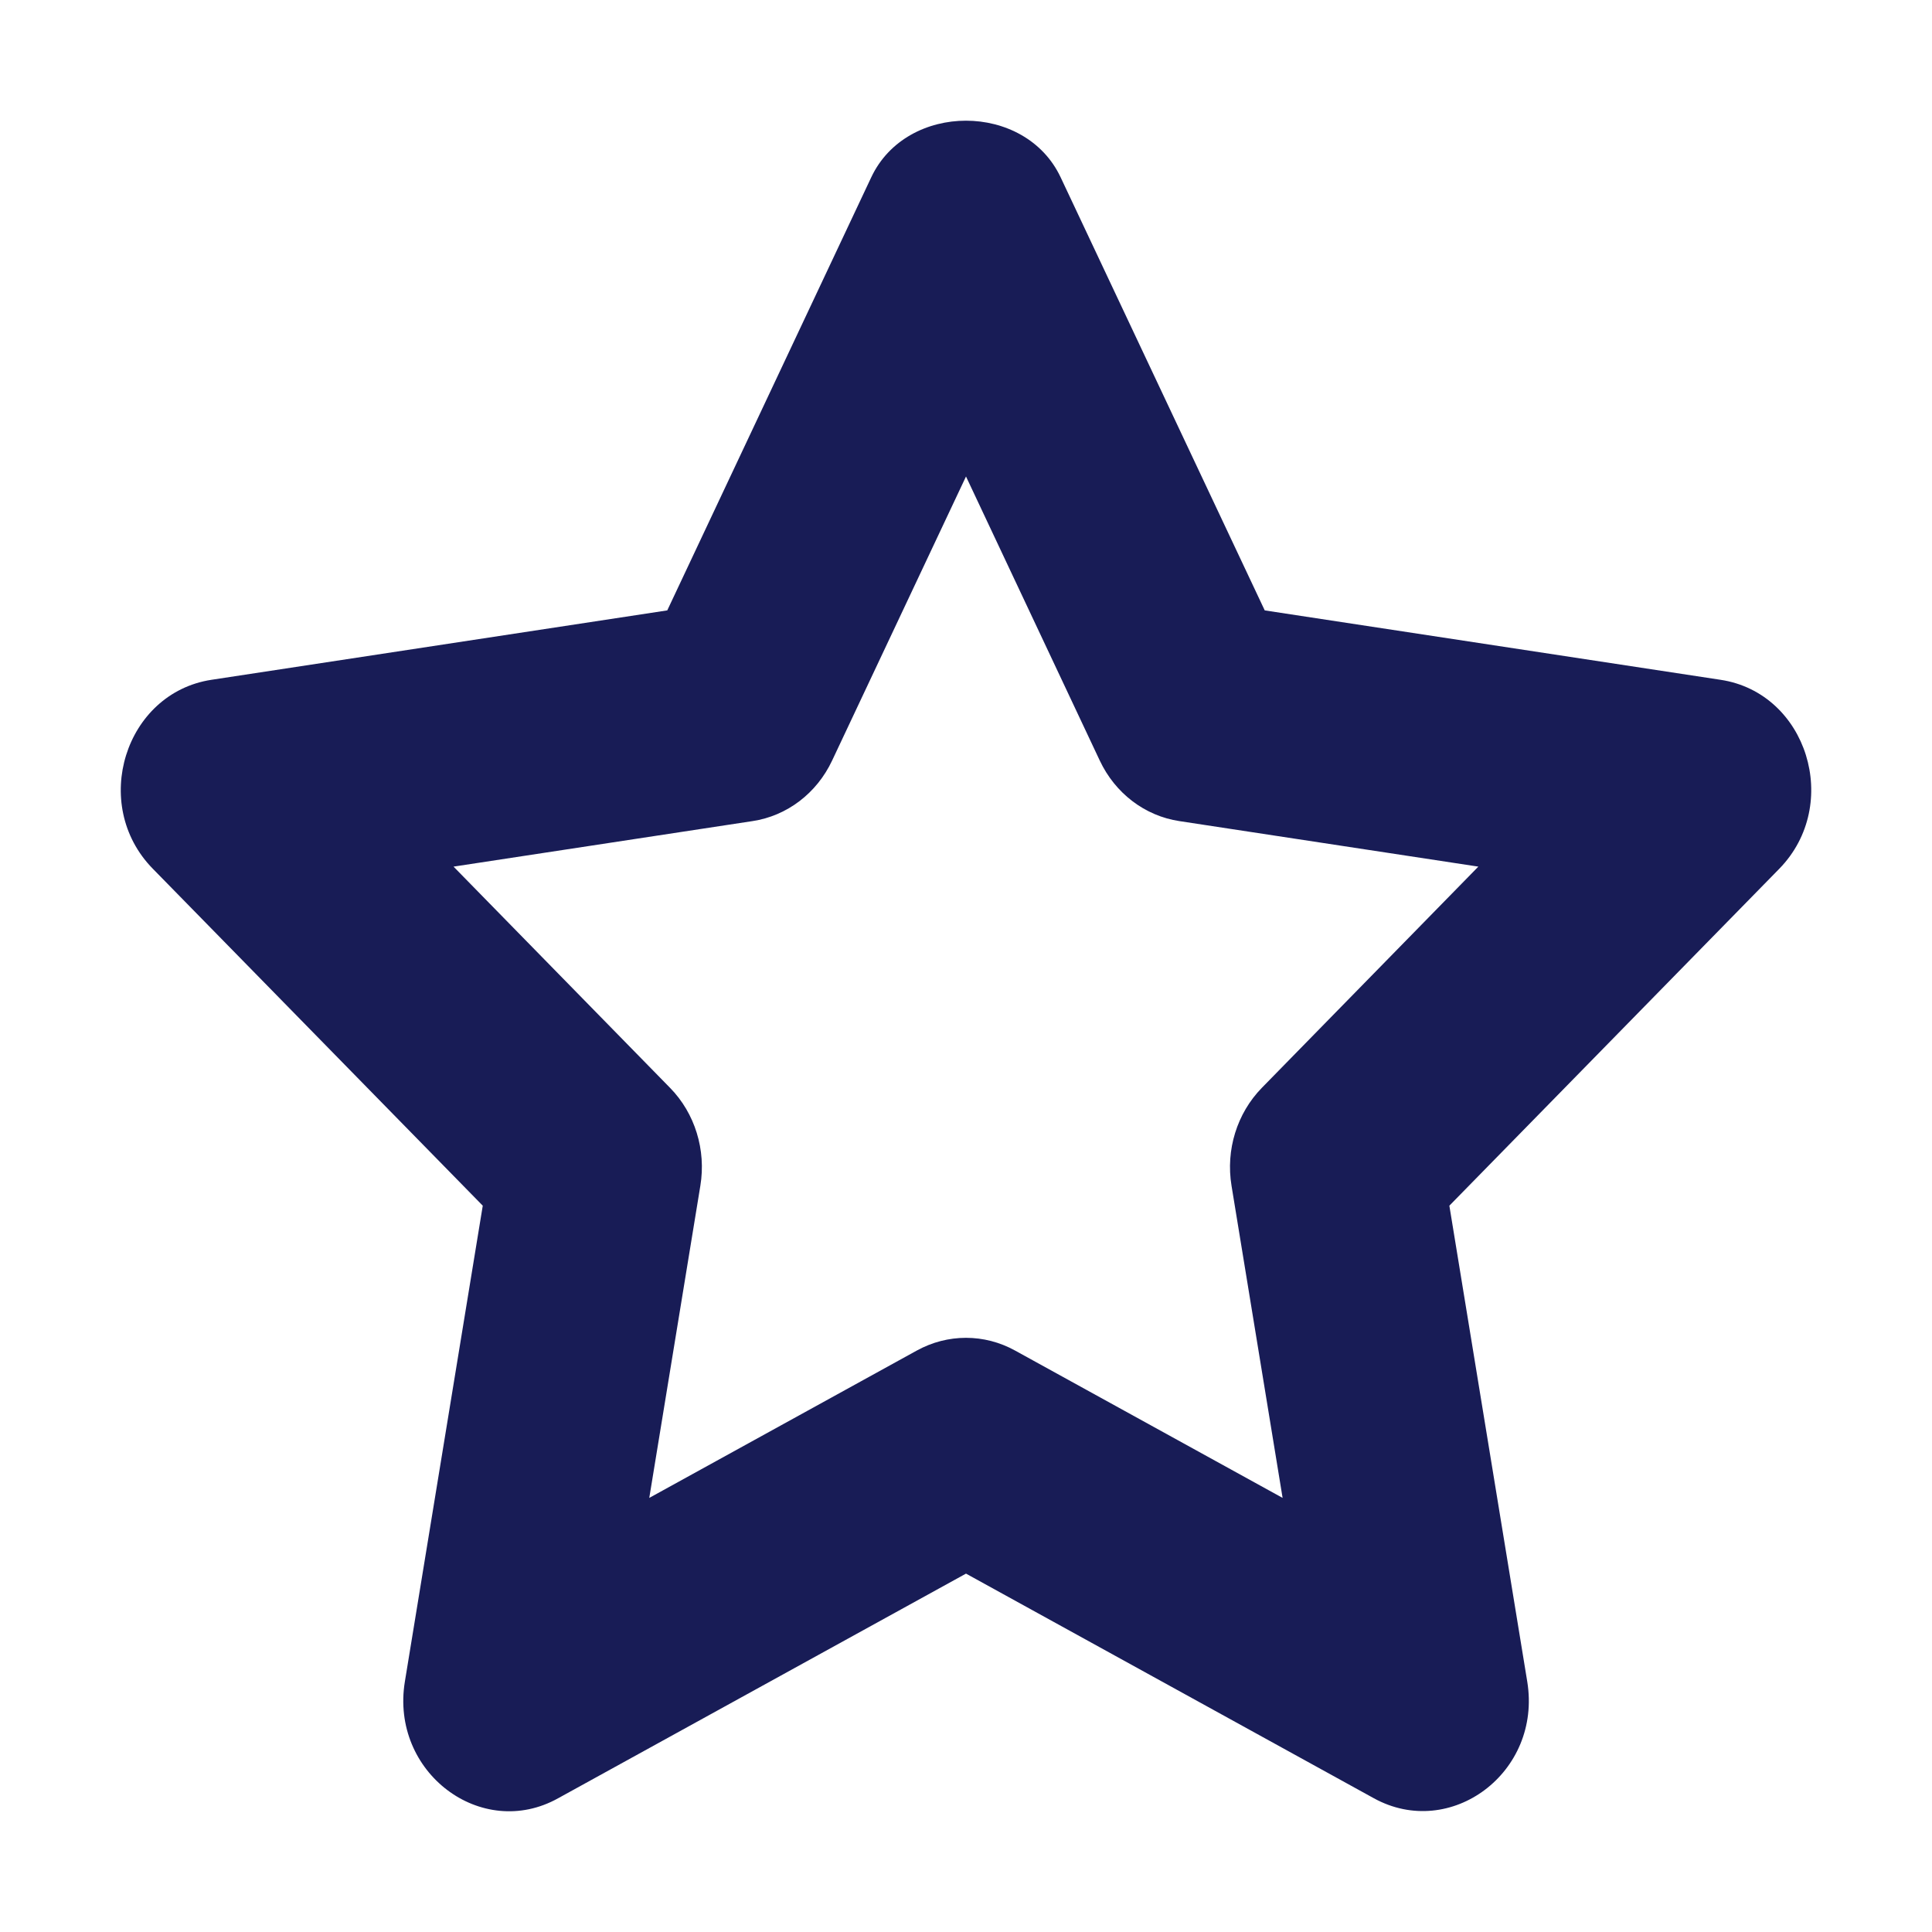
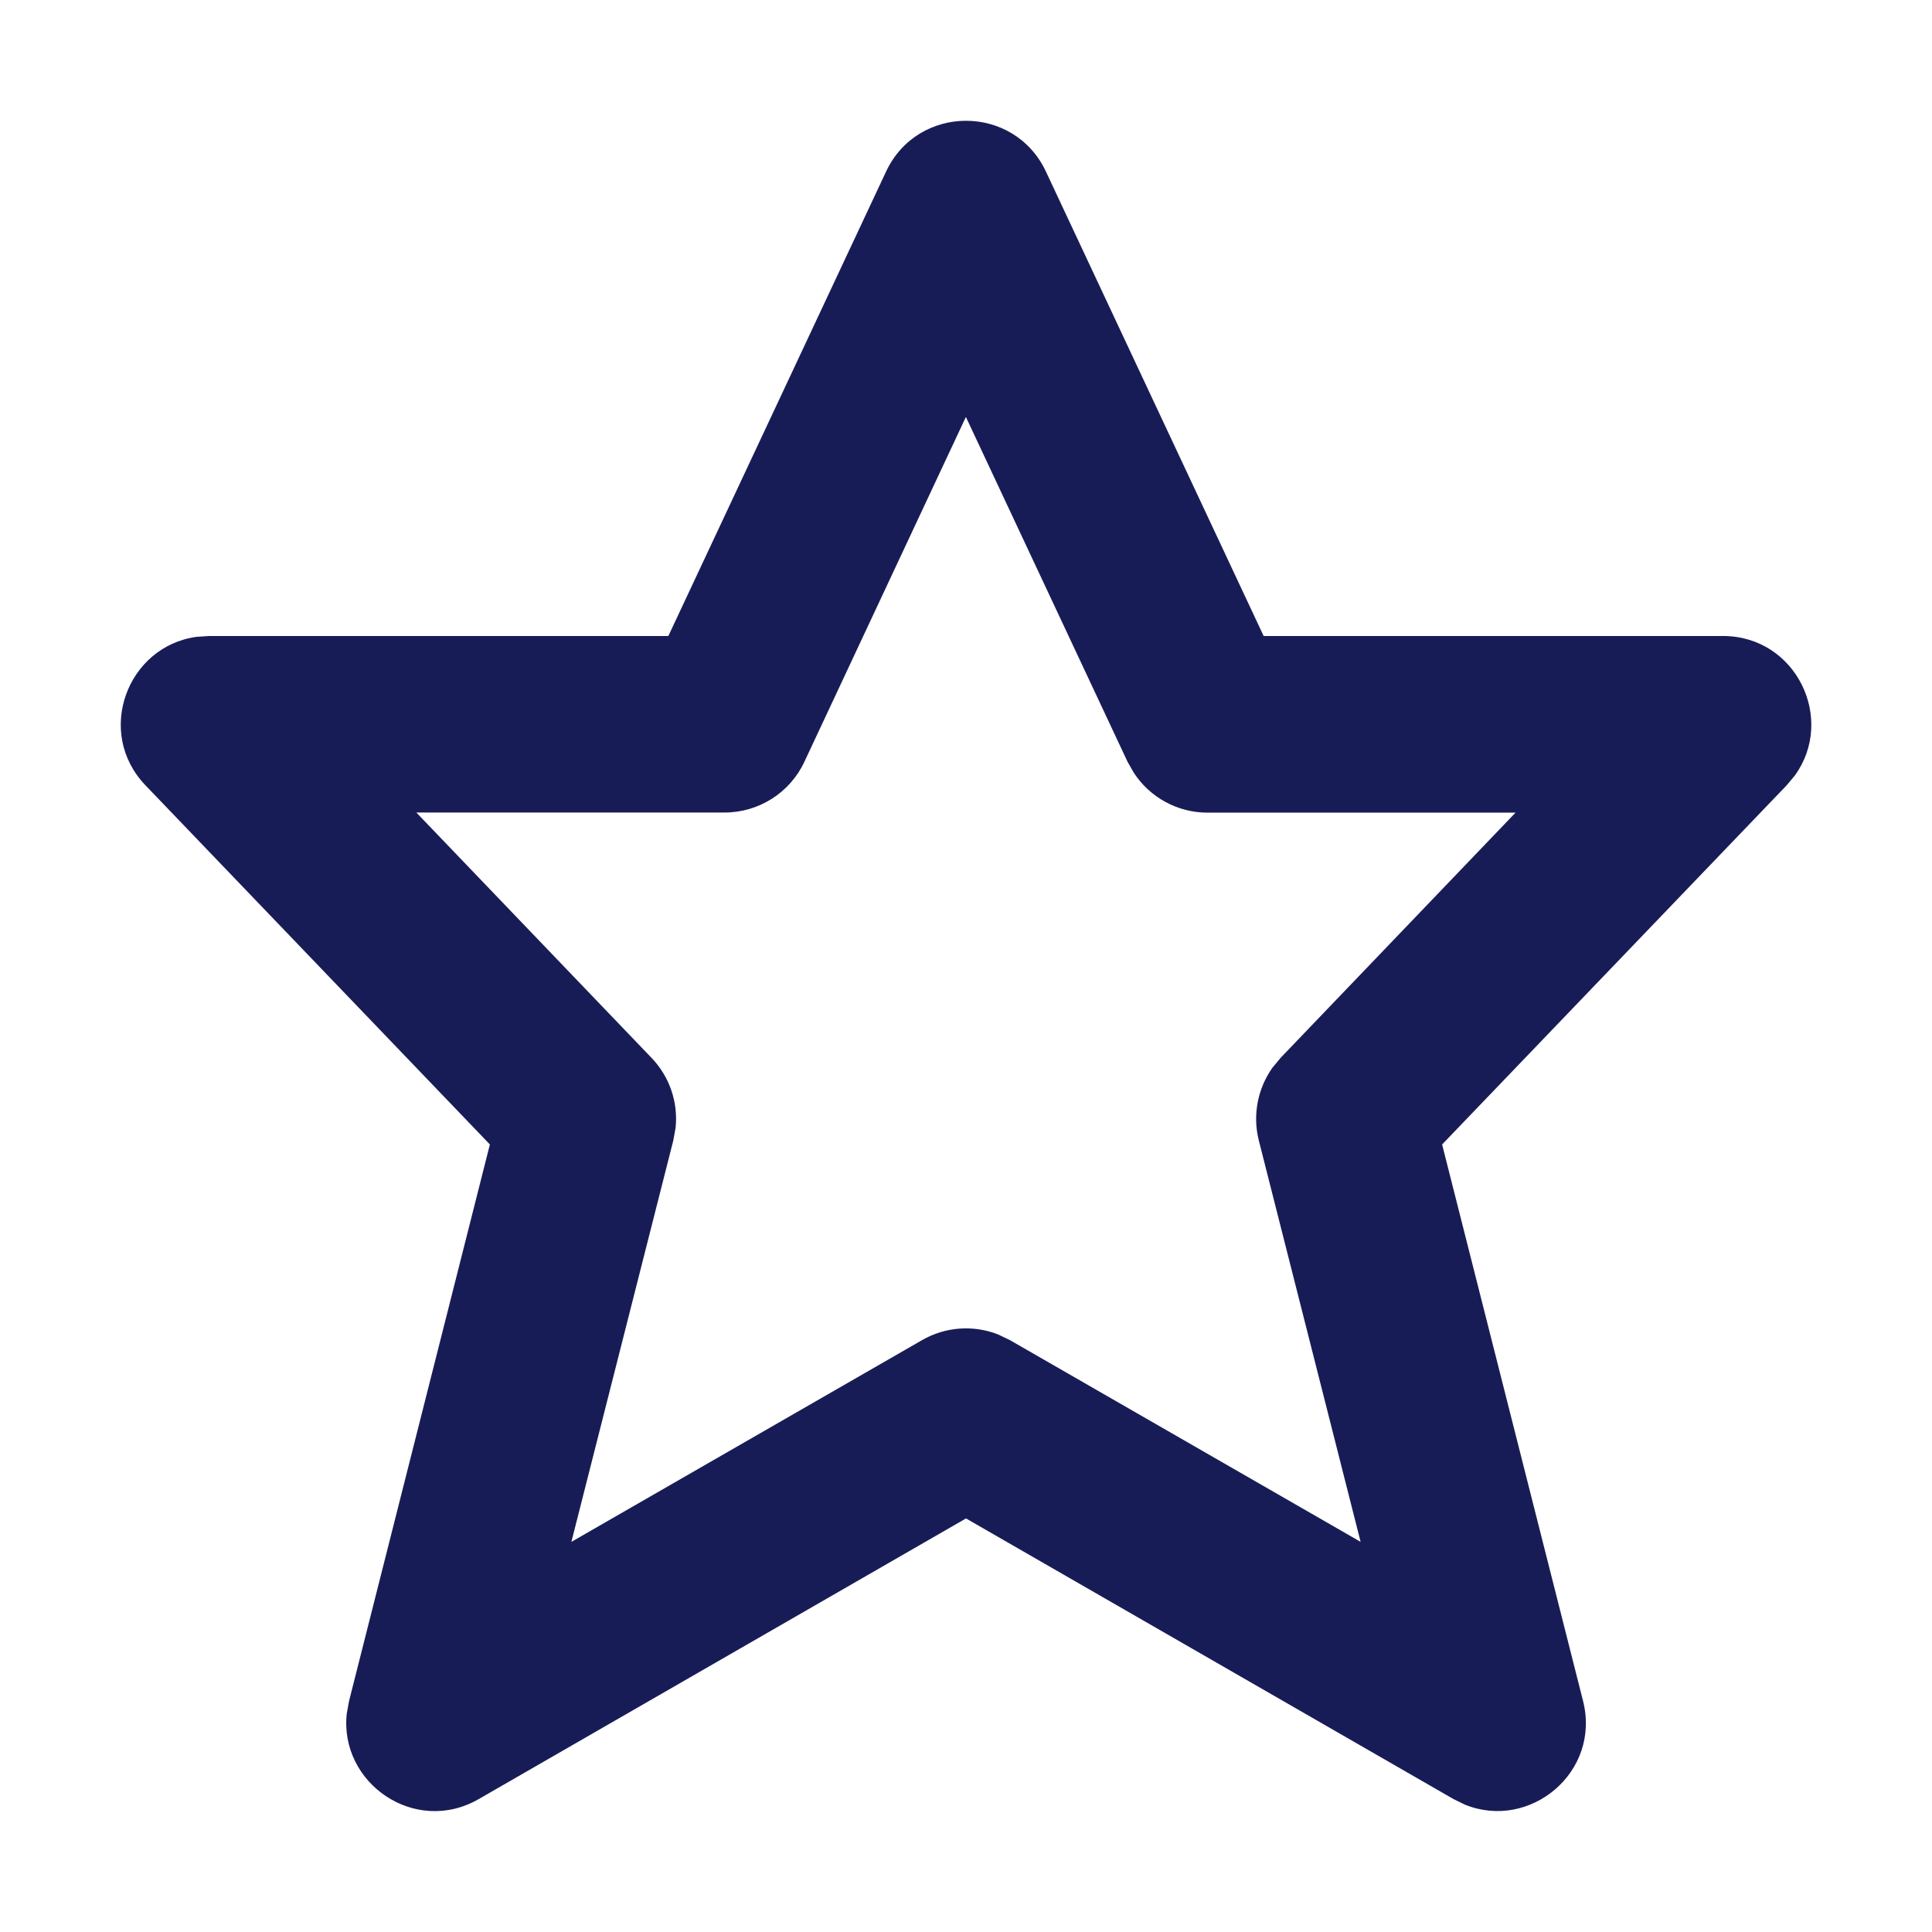
- <svg xmlns="http://www.w3.org/2000/svg" version="1.1" id="Layer_1" x="0px" y="0px" viewBox="0 0 16 16" enable-background="new 0 0 16 16" xml:space="preserve">
-   <g id="Icon_x2F_UI_x2F_Fav_x2F_Unstarred">
-     <g id="Icon-Fill">
-       <path id="path-1_1_" fill="#181C56" d="M8.407,11.185l2.215,1.22l-0.423-2.585    c-0.049-0.297,0.045-0.6,0.251-0.811l1.793-1.832L9.767,6.8C9.481,6.757,9.235,6.569,9.108,6.299    L8,3.946L6.891,6.299C6.764,6.569,6.518,6.757,6.232,6.8L3.756,7.177l1.793,1.832    c0.206,0.21,0.3,0.514,0.251,0.811l-0.423,2.585l2.215-1.22    C7.848,11.044,8.152,11.044,8.407,11.185 M11.377,14.892l-3.377-1.86L4.623,14.892    c-0.636,0.355-1.393-0.215-1.27-0.966l0.645-3.941L1.265,7.194C0.745,6.663,1.035,5.74,1.75,5.63    l3.776-0.575l1.689-3.586c0.294-0.626,1.275-0.626,1.569,0L10.474,5.055l3.776,0.575    c0.716,0.109,1.004,1.032,0.486,1.564l-2.733,2.791l0.645,3.941    C12.771,14.68,12.012,15.242,11.377,14.892" />
-     </g>
-   </g>
+ <svg xmlns="http://www.w3.org/2000/svg" version="1.1" id="Layer_1" x="0px" y="0px" width="16px" height="16px" viewBox="0 0 16 16" enable-background="new 0 0 16 16" xml:space="preserve">
+   <path id="path-1_1_" fill-rule="evenodd" clip-rule="evenodd" fill="#181C56" d="M5.535,5.267L1.733,5.267  L1.628,5.274C1.054,5.352,0.784,6.065,1.205,6.504l2.852,2.974l-1.166,4.608  l-0.019,0.103c-0.065,0.577,0.564,1.015,1.093,0.71l4.035-2.324l4.037,2.324  l0.094,0.046c0.538,0.219,1.129-0.268,0.979-0.859l-1.167-4.608l2.853-2.974  l0.067-0.08c0.341-0.468,0.013-1.157-0.595-1.157l-3.803-0L8.662,1.421  c-0.263-0.561-1.061-0.561-1.324,0L5.535,5.267z M7.999,3.453l1.339,2.856  L9.39,6.4C9.523,6.604,9.752,6.73,10,6.73l2.551-0l-1.945,2.03  l-0.068,0.082c-0.123,0.173-0.166,0.394-0.113,0.603l0.843,3.324l-2.903-1.67  l-0.1-0.048c-0.205-0.08-0.436-0.064-0.63,0.048L4.732,12.769l0.844-3.324  l0.019-0.105c0.022-0.212-0.05-0.424-0.2-0.58L3.448,6.729l2.552,0  c0.284,0,0.542-0.164,0.662-0.421L7.999,3.453z" />
</svg>
